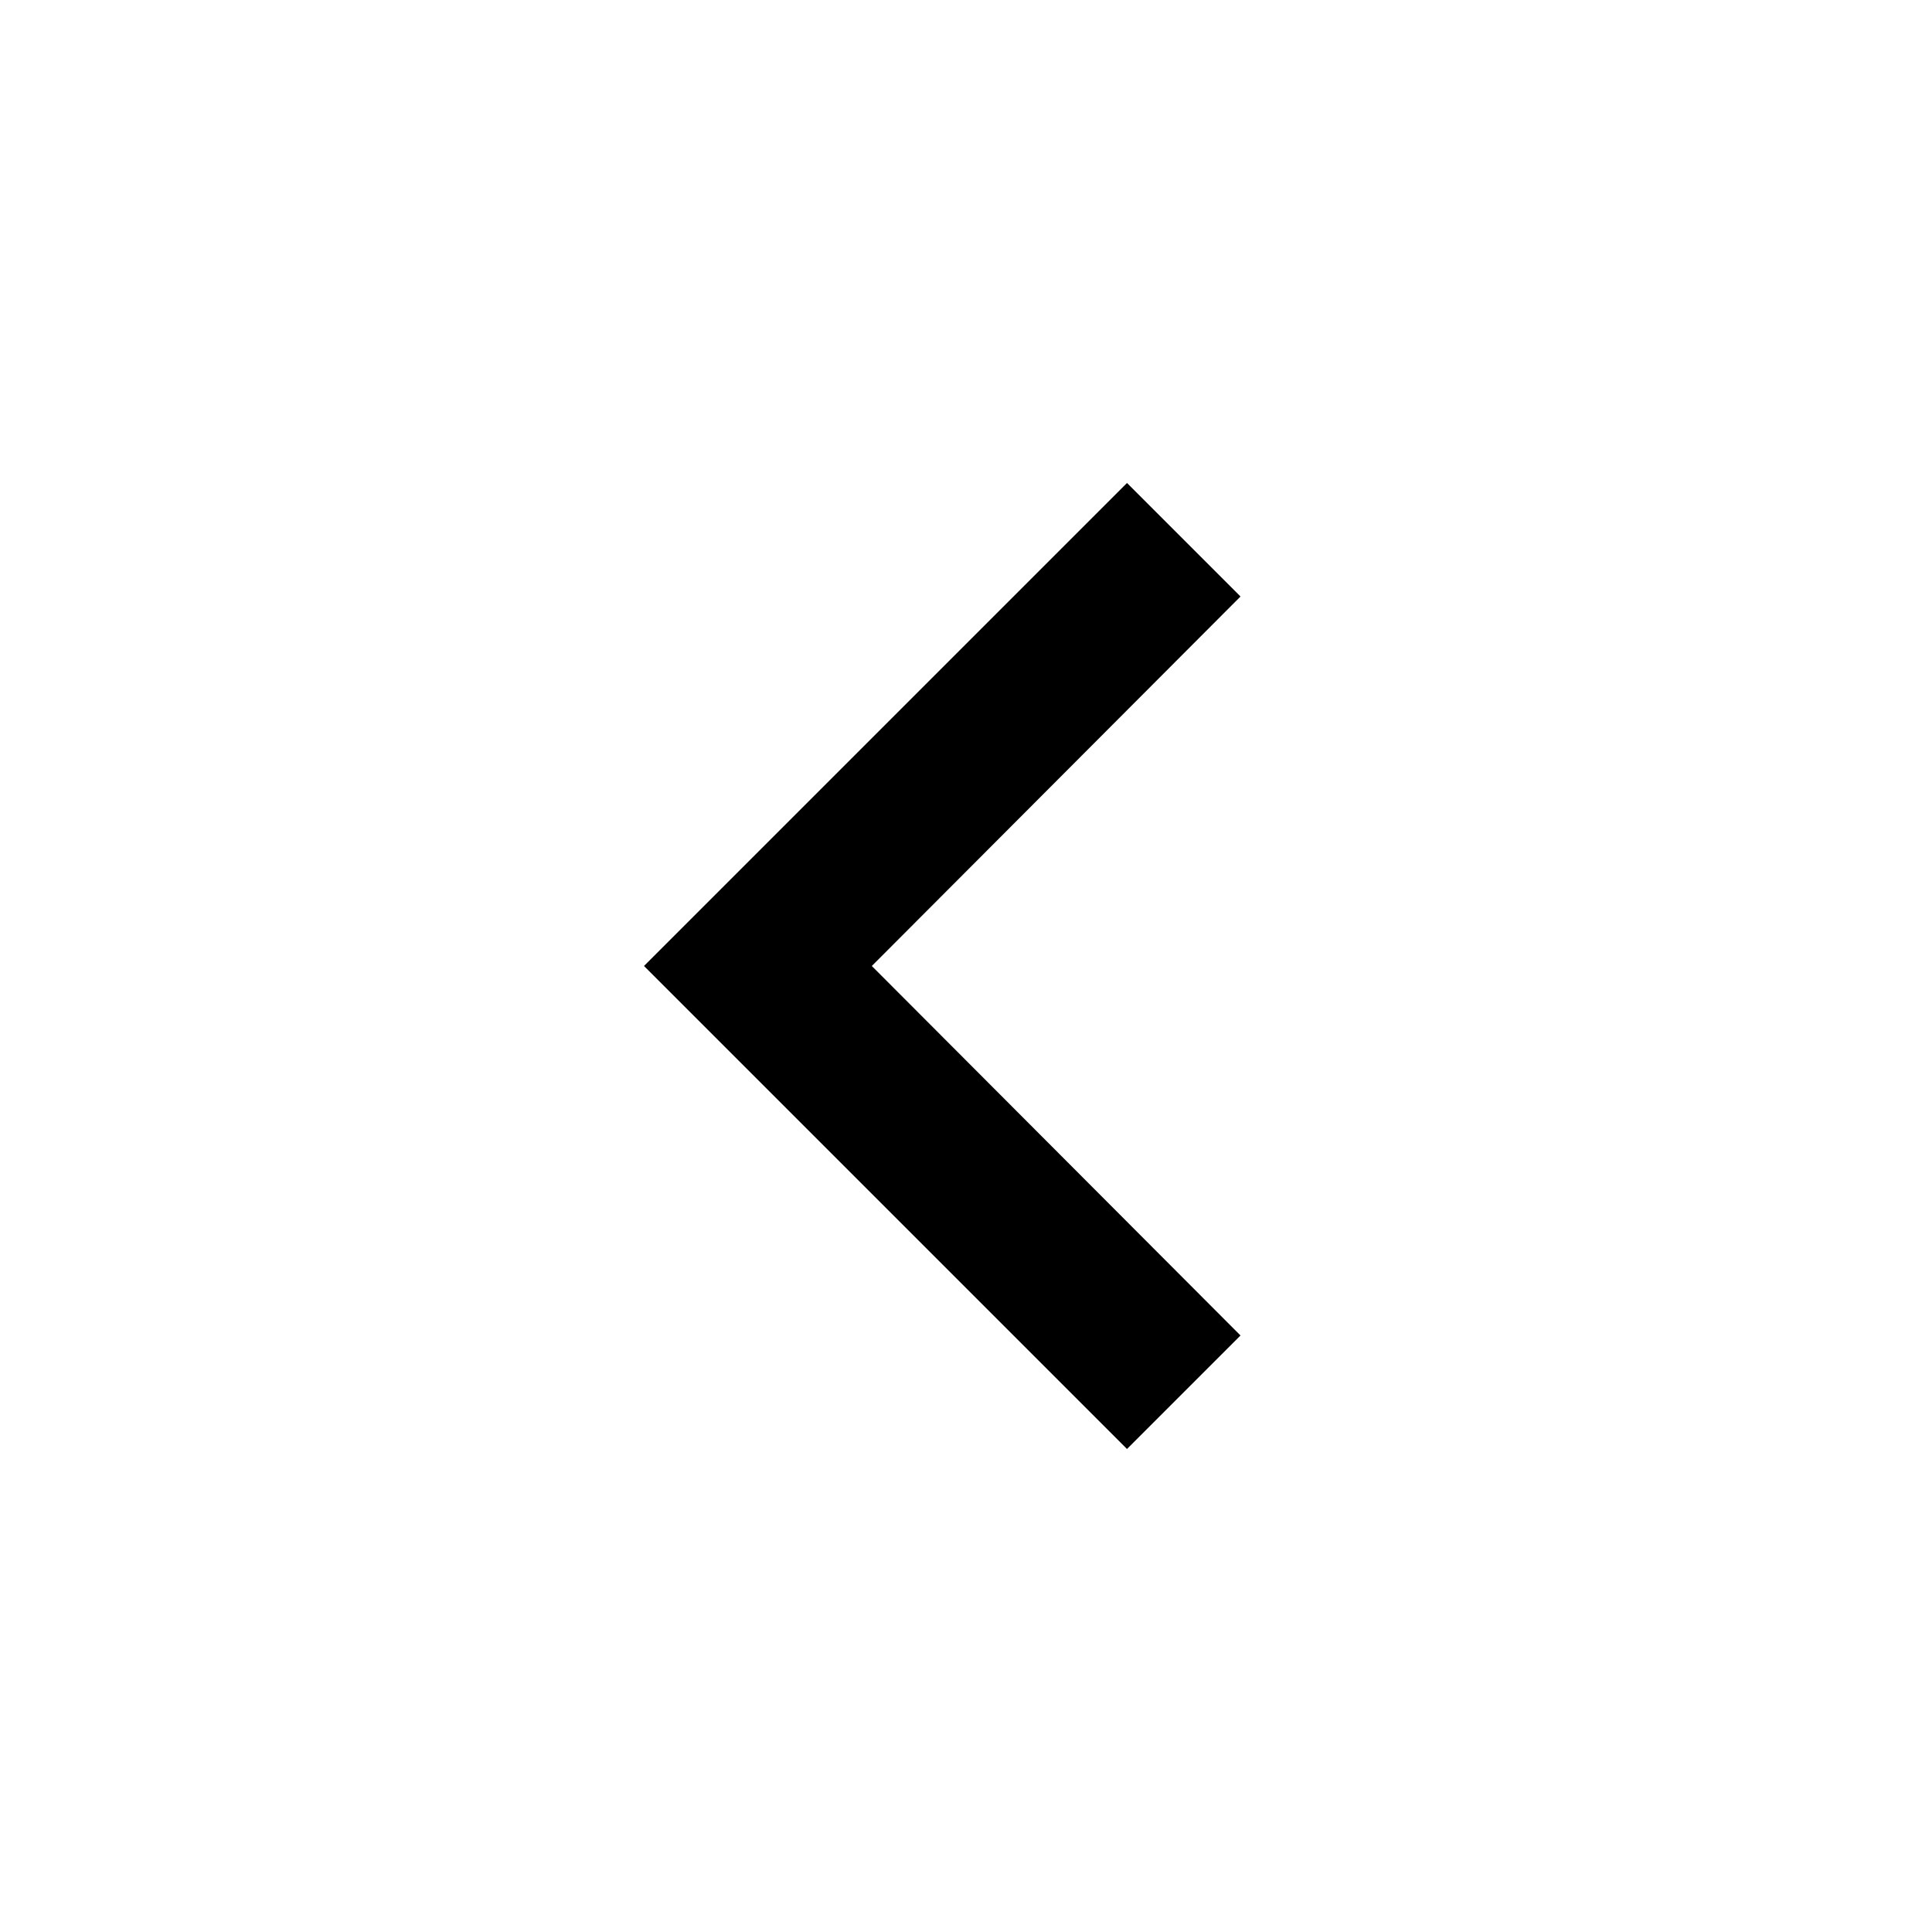
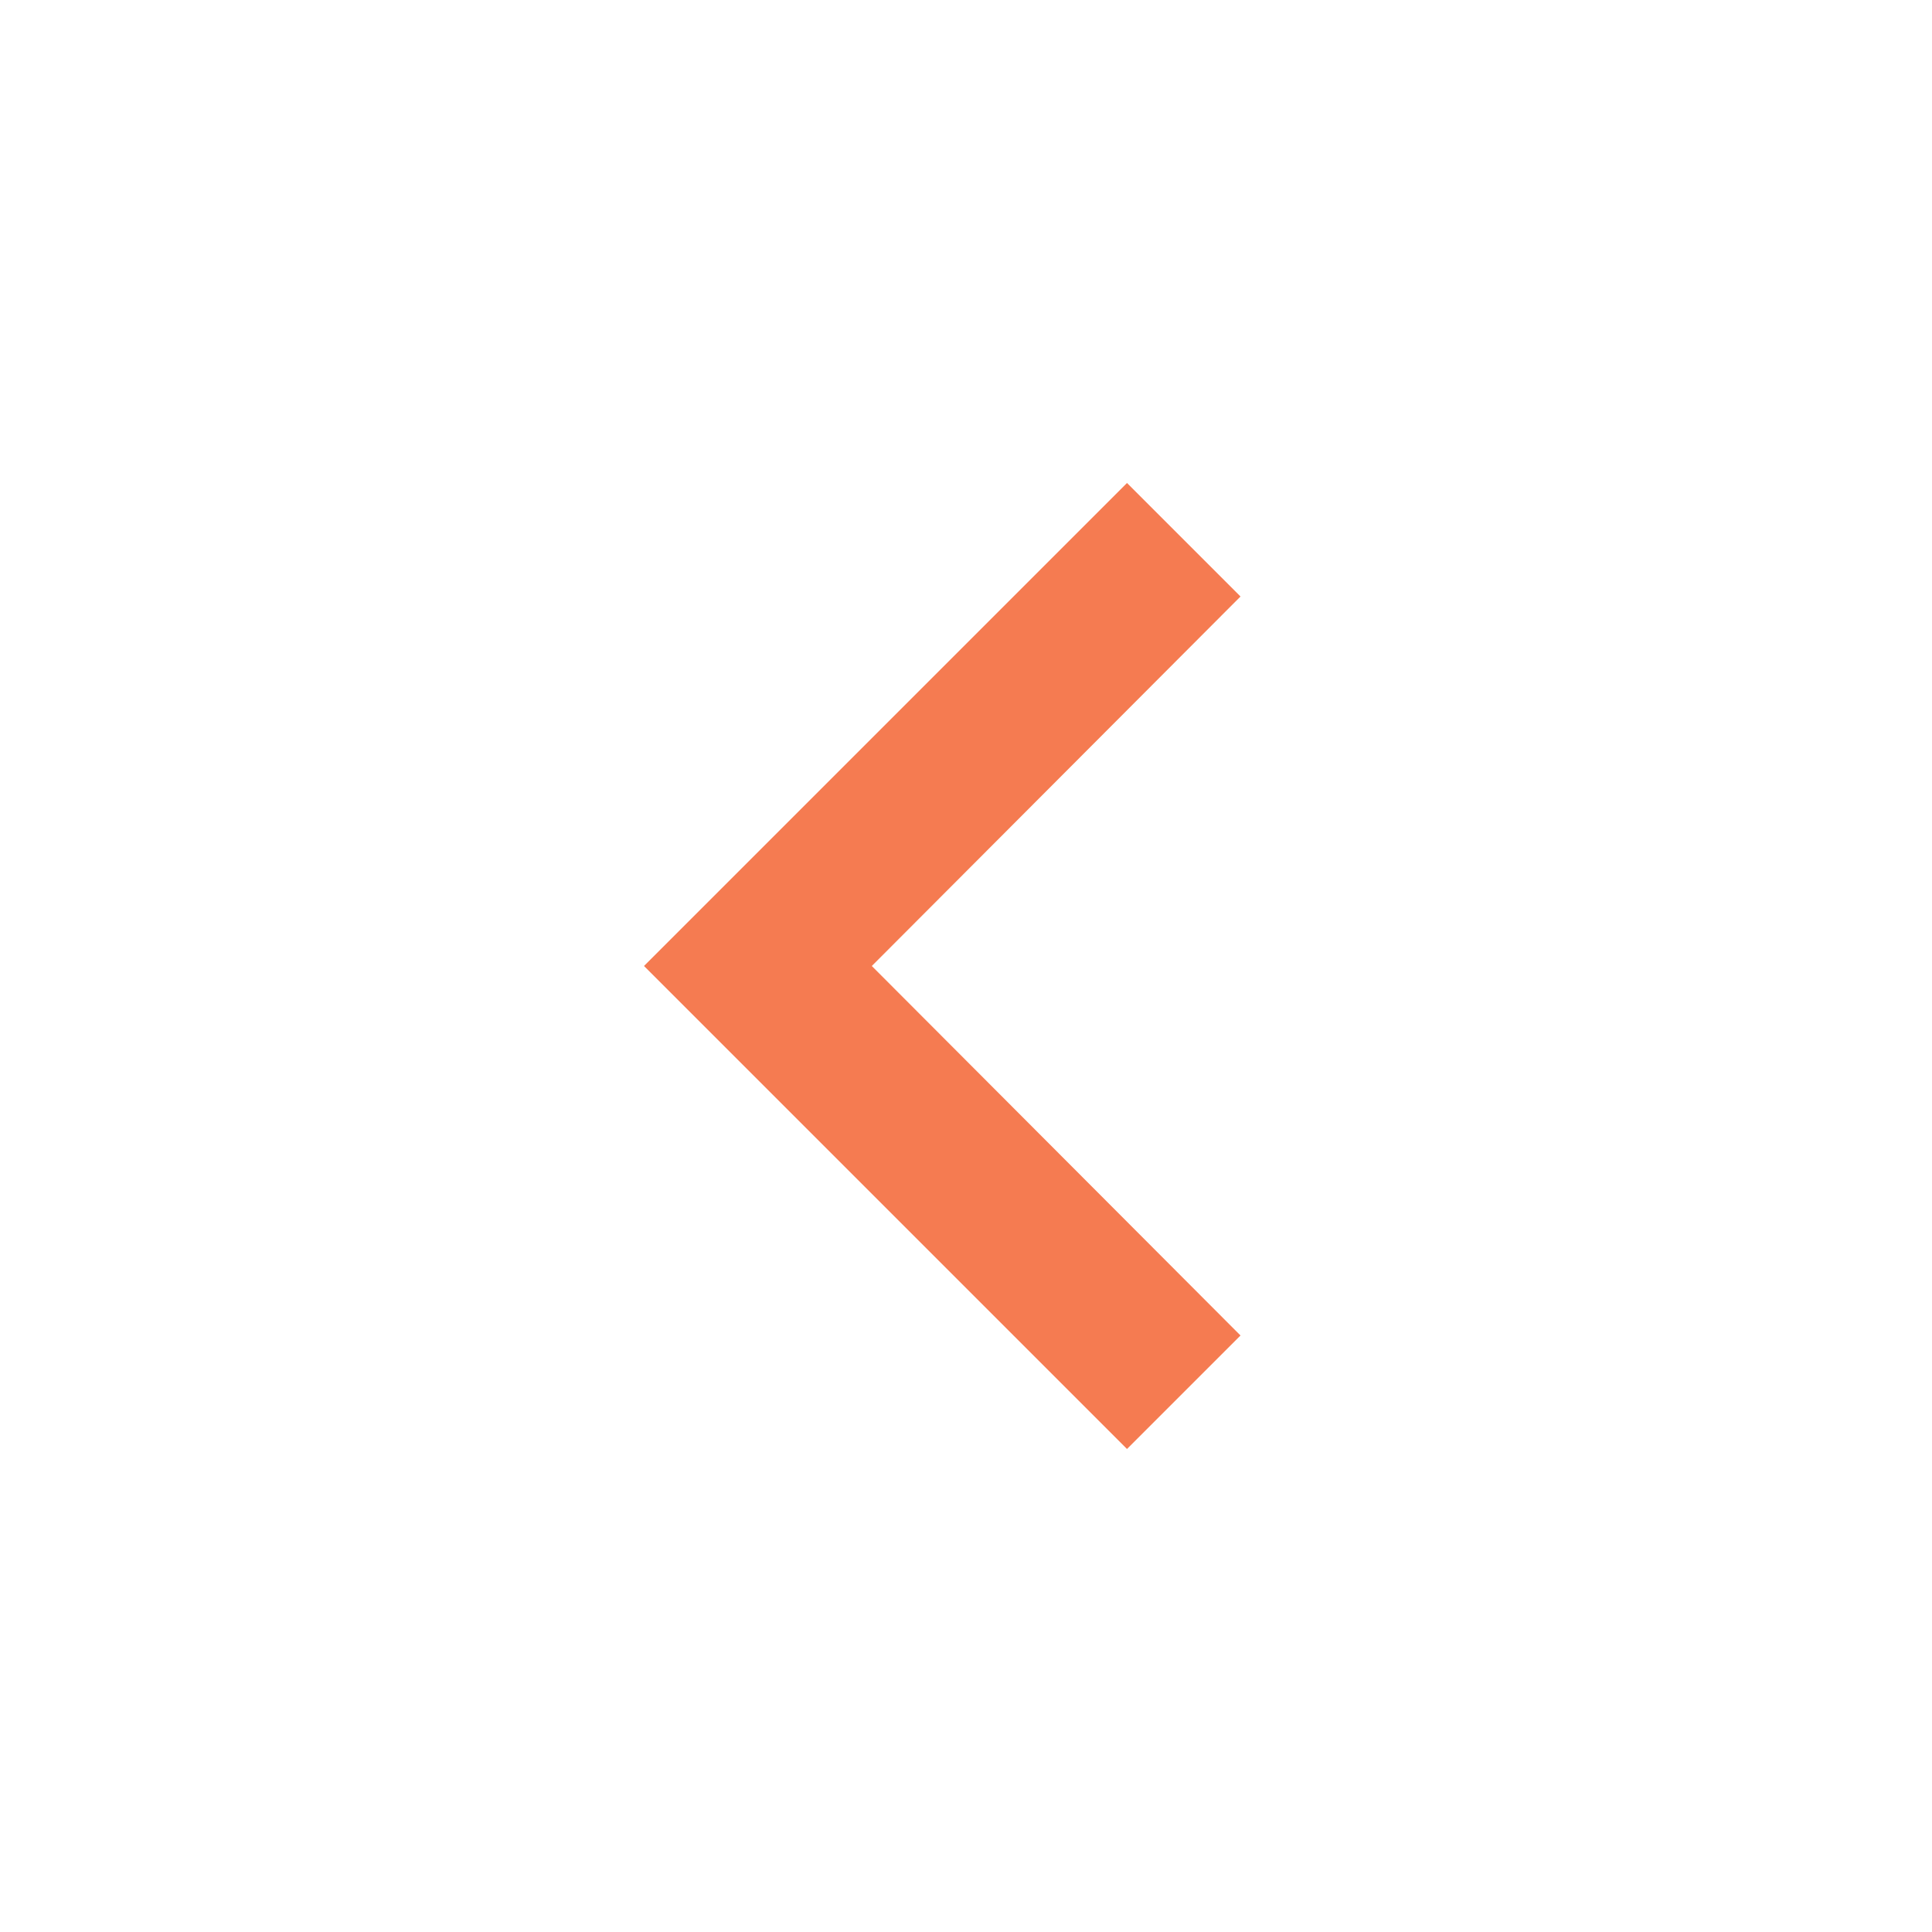
- <svg xmlns="http://www.w3.org/2000/svg" height="24px" viewBox="0 0 24 24" width="24px" fill="#000000">
+ <svg xmlns="http://www.w3.org/2000/svg" height="24px" viewBox="0 0 24 24" width="24px" fill="#F57B51">
  <path d="M0 0h24v24H0z" fill="none" />
  <path d="M15.41 7.41L14 6l-6 6 6 6 1.41-1.41L10.83 12z" />
</svg>
